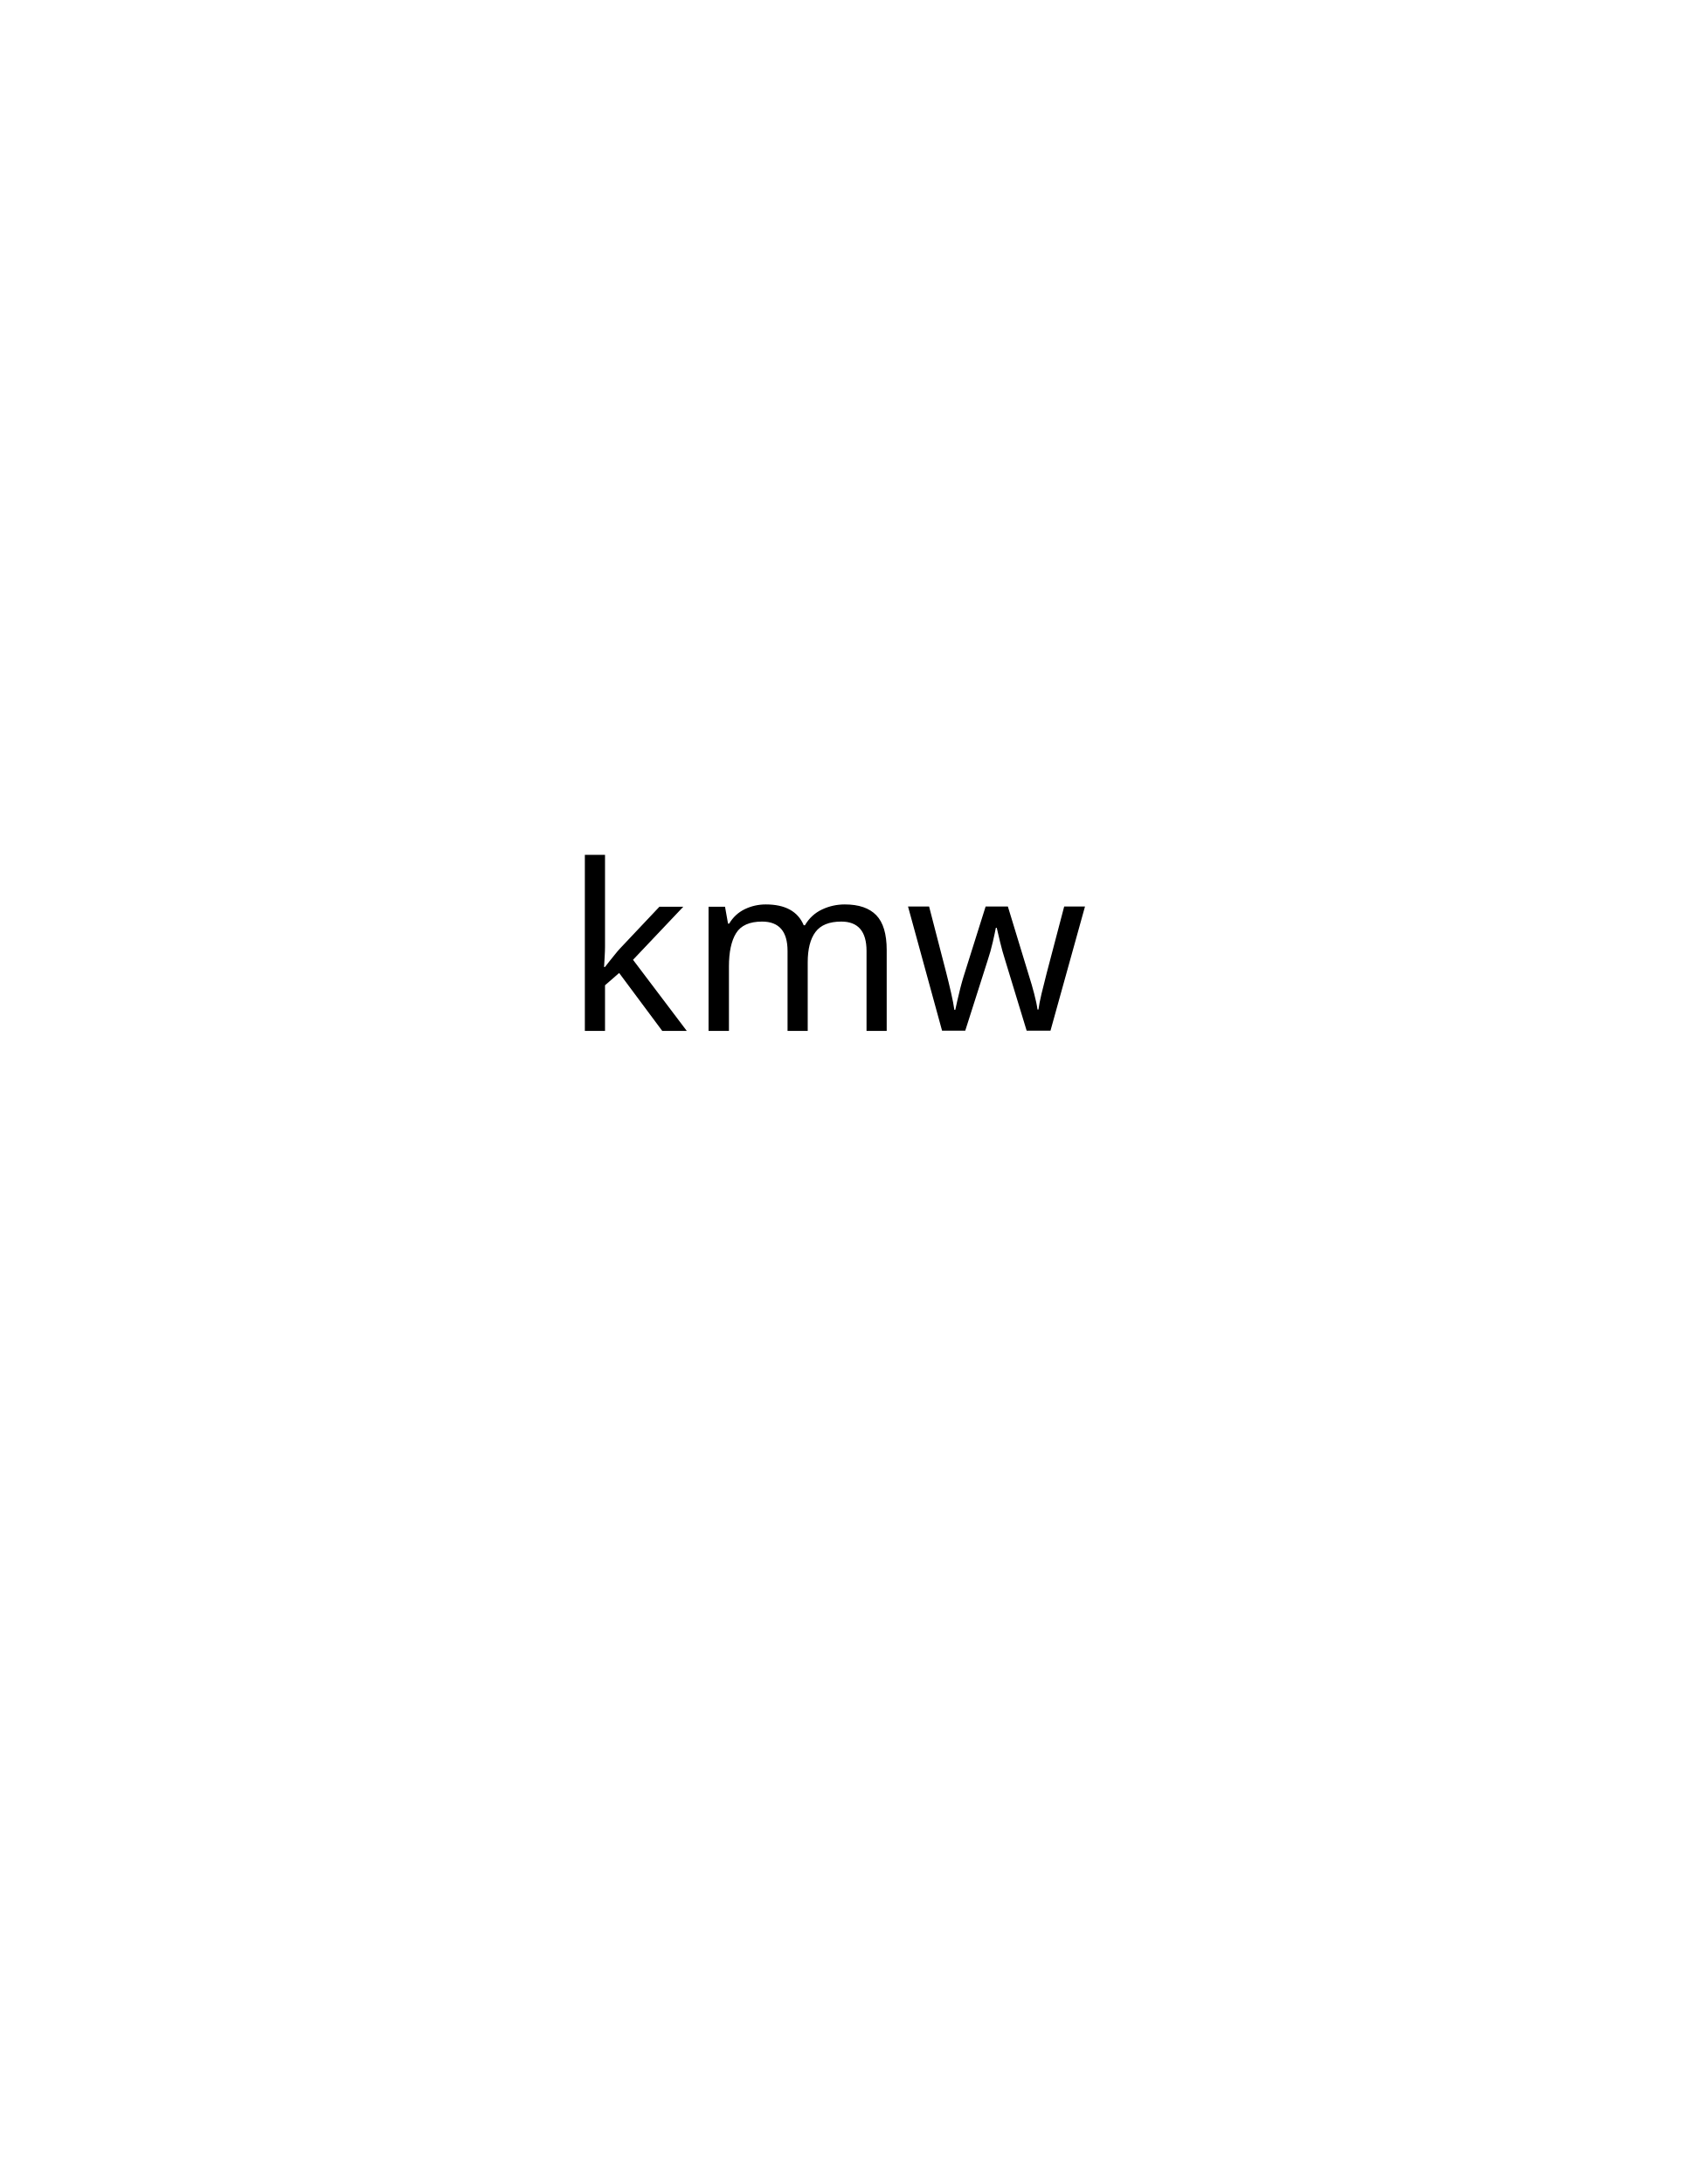
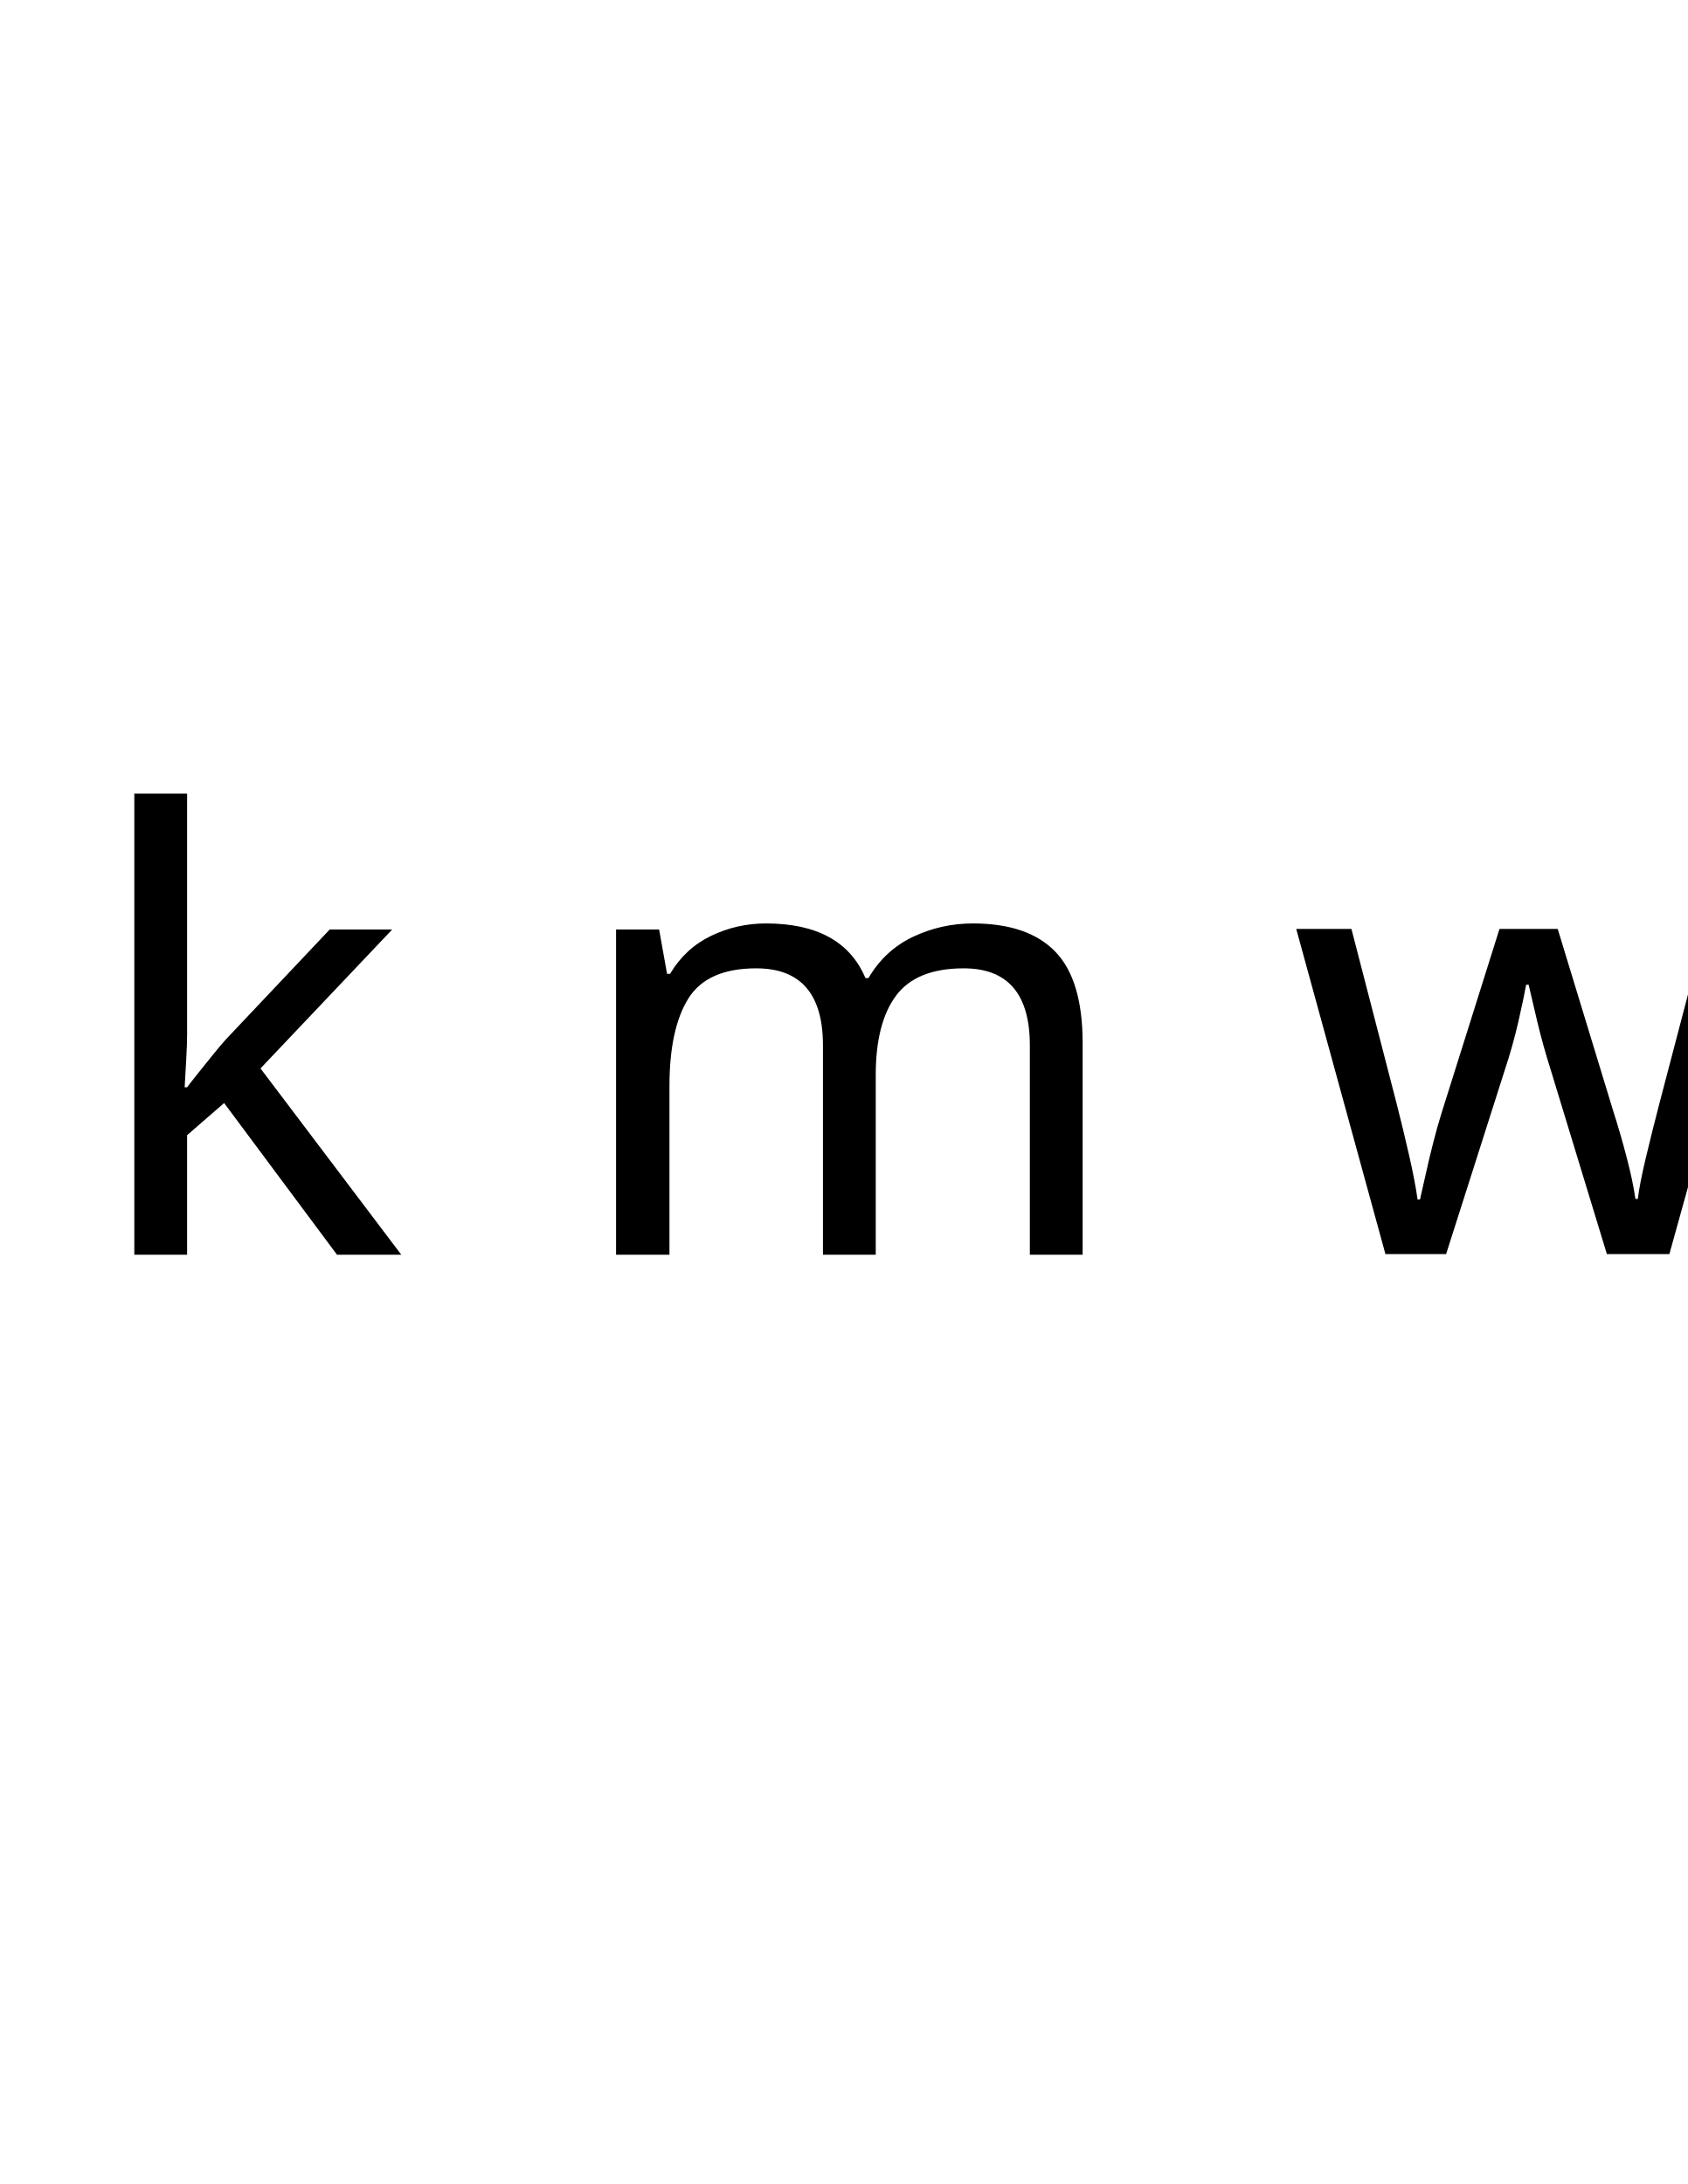
<svg xmlns="http://www.w3.org/2000/svg" version="1.1" id="Layer_1" x="0px" y="0px" viewBox="0 0 612 792" enable-background="new 0 0 612 792" xml:space="preserve">
-   <rect x="50" y="310" fill="none" width="510" height="213" />
-   <text transform="matrix(1 0 0 1 204.9219 373.8394)" font-family="'Verdana'" font-size="84">kmw</text>
+   <text transform="matrix(1 0 0 1 30 455)" font-family="'MyriadPro-Semibold'" font-size="220">k m w</text>
</svg>
